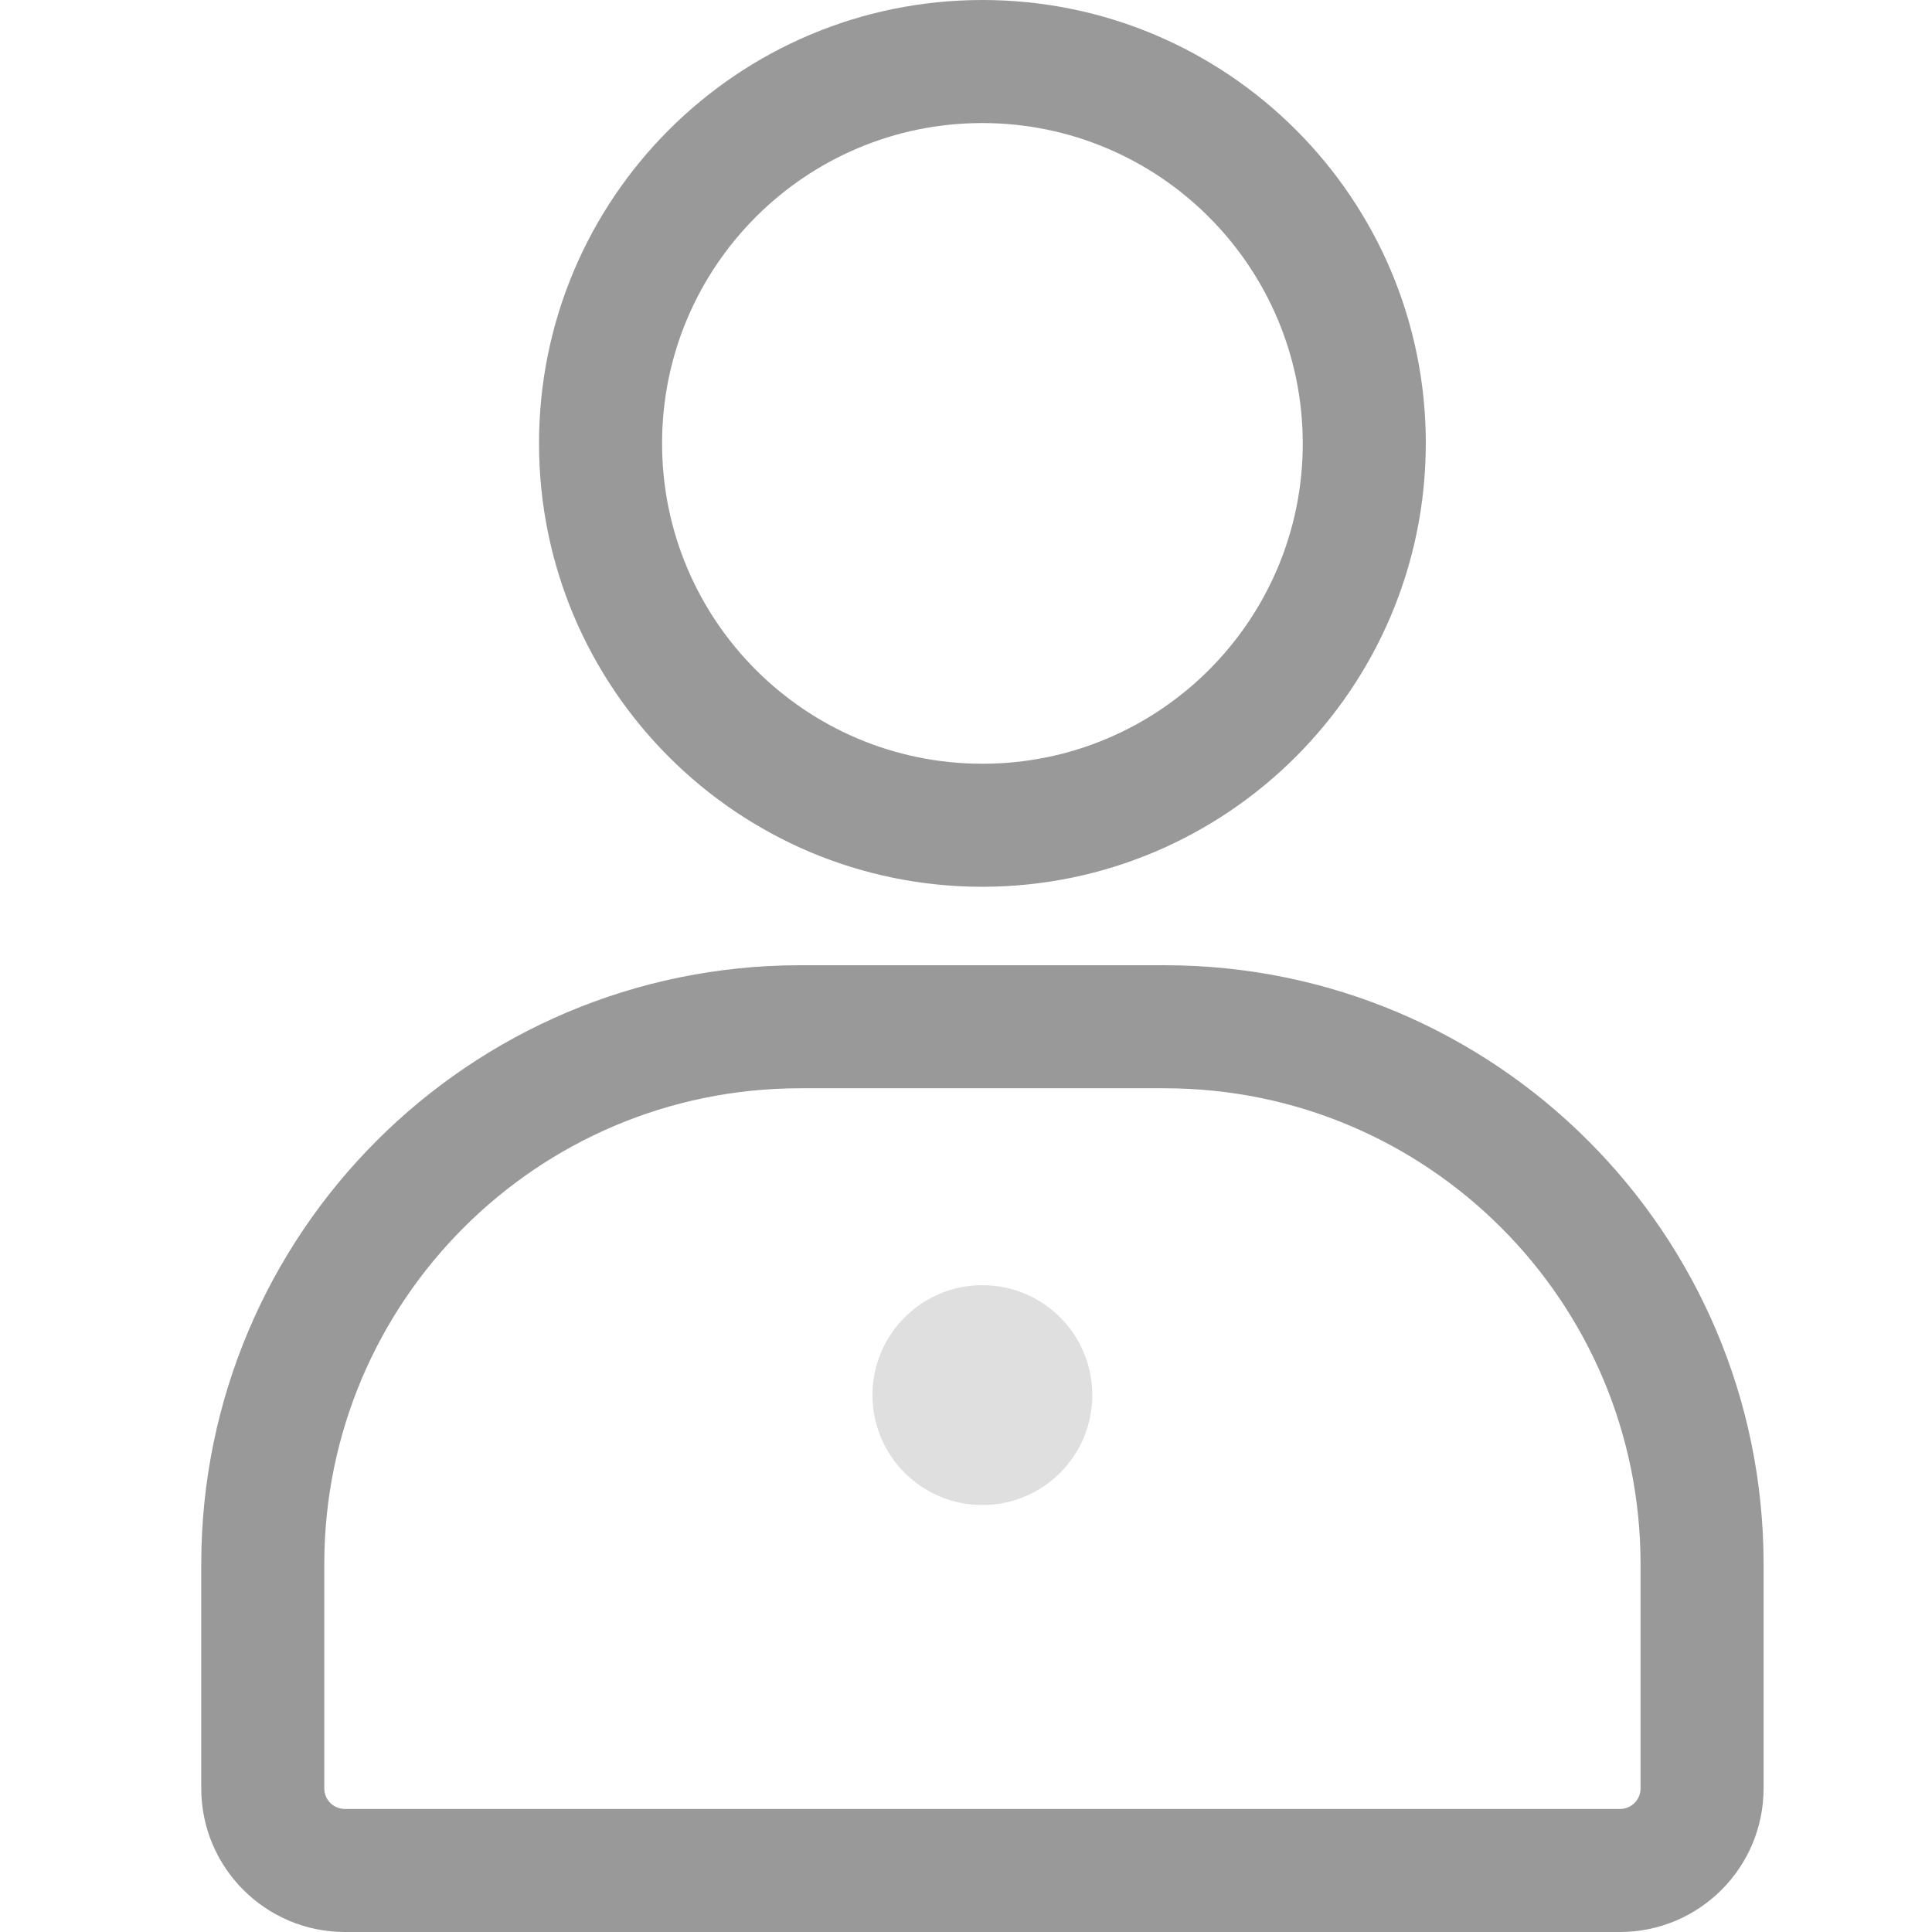
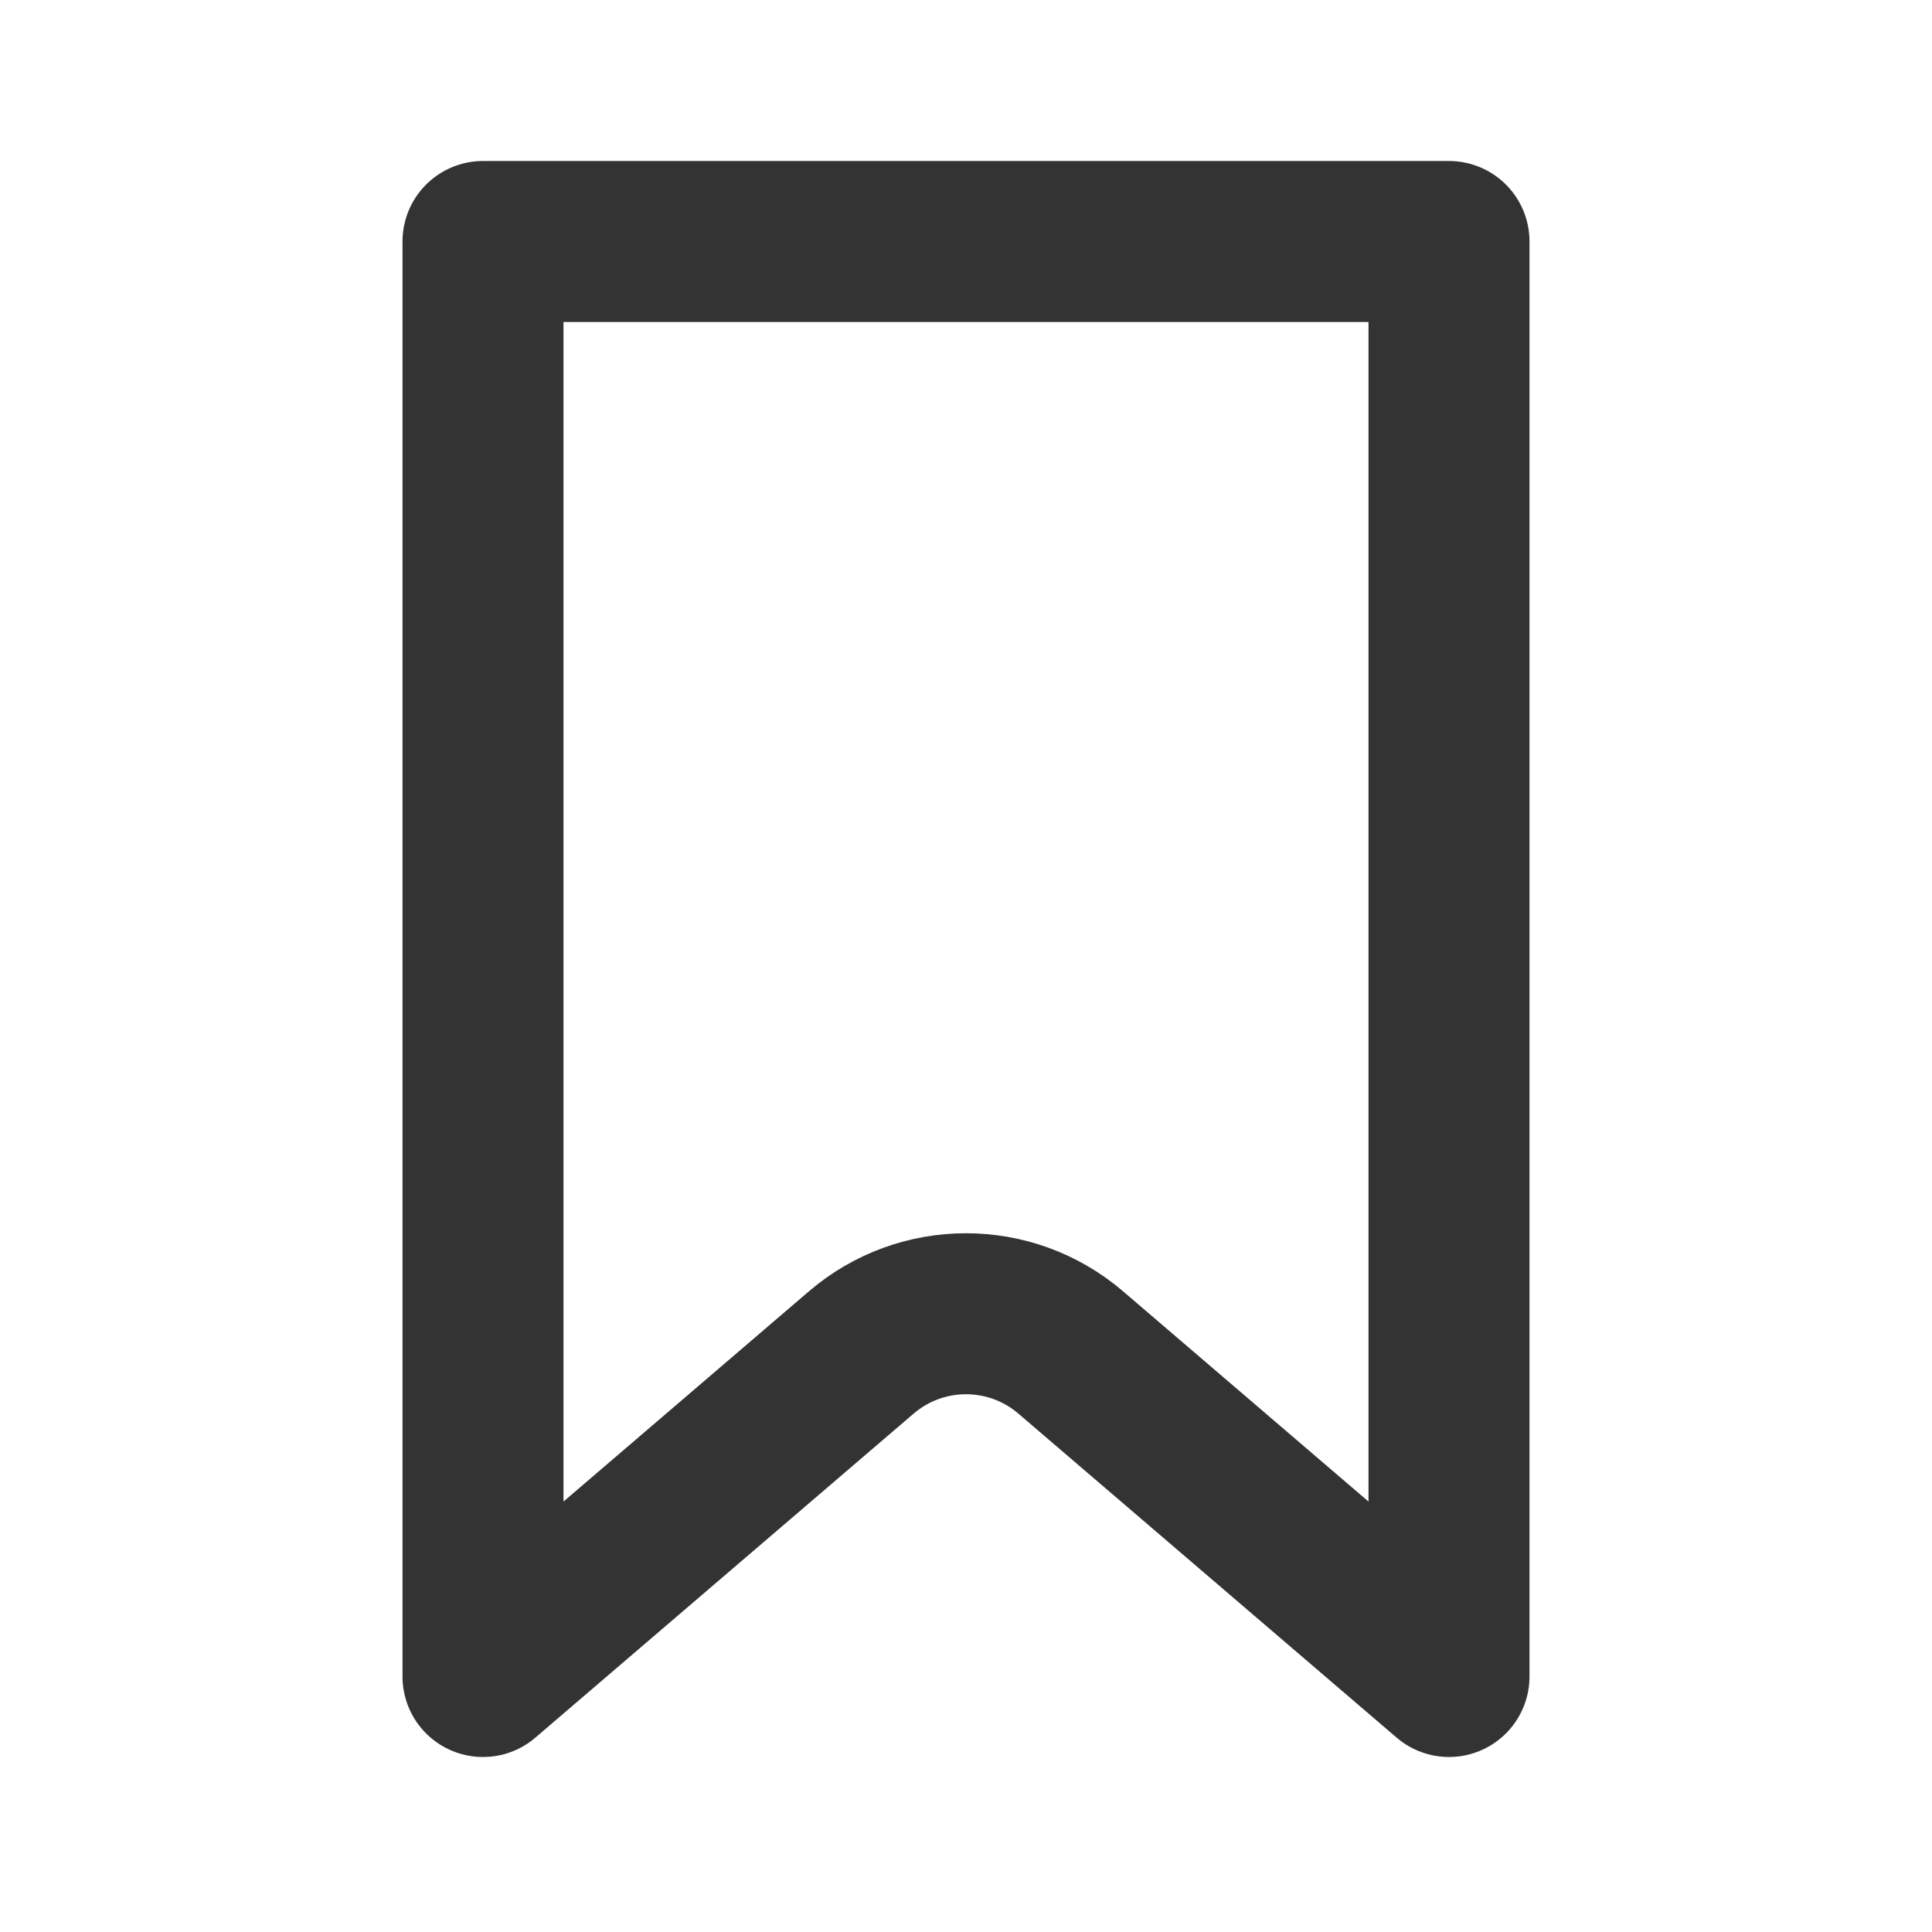
- <svg xmlns="http://www.w3.org/2000/svg" id="그룹_10501" data-name="그룹 10501" width="48" height="48" viewBox="0 0 48 48">
-   <defs>
-     <clipPath id="clip-path">
-       <rect id="사각형_1461" data-name="사각형 1461" width="48" height="48" fill="none" />
-     </clipPath>
-   </defs>
-   <g id="그룹_10500" data-name="그룹 10500" clip-path="url(#clip-path)">
-     <g id="그룹_10502" data-name="그룹 10502" transform="translate(5)">
-       <path id="패스_6271" data-name="패스 6271" d="M19.408,22.032A11.016,11.016,0,1,1,30.424,11.016,11.029,11.029,0,0,1,19.408,22.032m0-18.975a7.959,7.959,0,1,0,7.959,7.959,7.968,7.968,0,0,0-7.959-7.959" fill="#999" />
-       <path id="패스_6272" data-name="패스 6272" d="M35.249,48H3.567A3.571,3.571,0,0,1,0,44.434V38.846A14.883,14.883,0,0,1,14.865,23.981H23.95A14.883,14.883,0,0,1,38.816,38.846v5.588A3.571,3.571,0,0,1,35.249,48M14.865,27.038A11.822,11.822,0,0,0,3.057,38.846v5.588a.51.51,0,0,0,.51.509H35.249a.51.51,0,0,0,.51-.509V38.846A11.822,11.822,0,0,0,23.95,27.038Z" fill="#999" />
-       <path id="패스_6273" data-name="패스 6273" d="M22.138,34.66a2.731,2.731,0,1,1-2.73-2.73,2.73,2.73,0,0,1,2.73,2.73" fill="#dfdfdf" />
-     </g>
-   </g>
+ <svg xmlns="http://www.w3.org/2000/svg" id="ic_keep" width="24" height="24" viewBox="0 0 24 24">
+   <rect id="사각형_1721" data-name="사각형 1721" width="24" height="24" fill="none" />
+   <path id="패스_7096" data-name="패스 7096" d="M6,20.826V3H18V20.826L13.3,16.8a2,2,0,0,0-2.6,0Z" fill="none" stroke="#333" stroke-linecap="round" stroke-linejoin="round" stroke-width="2" />
</svg>
